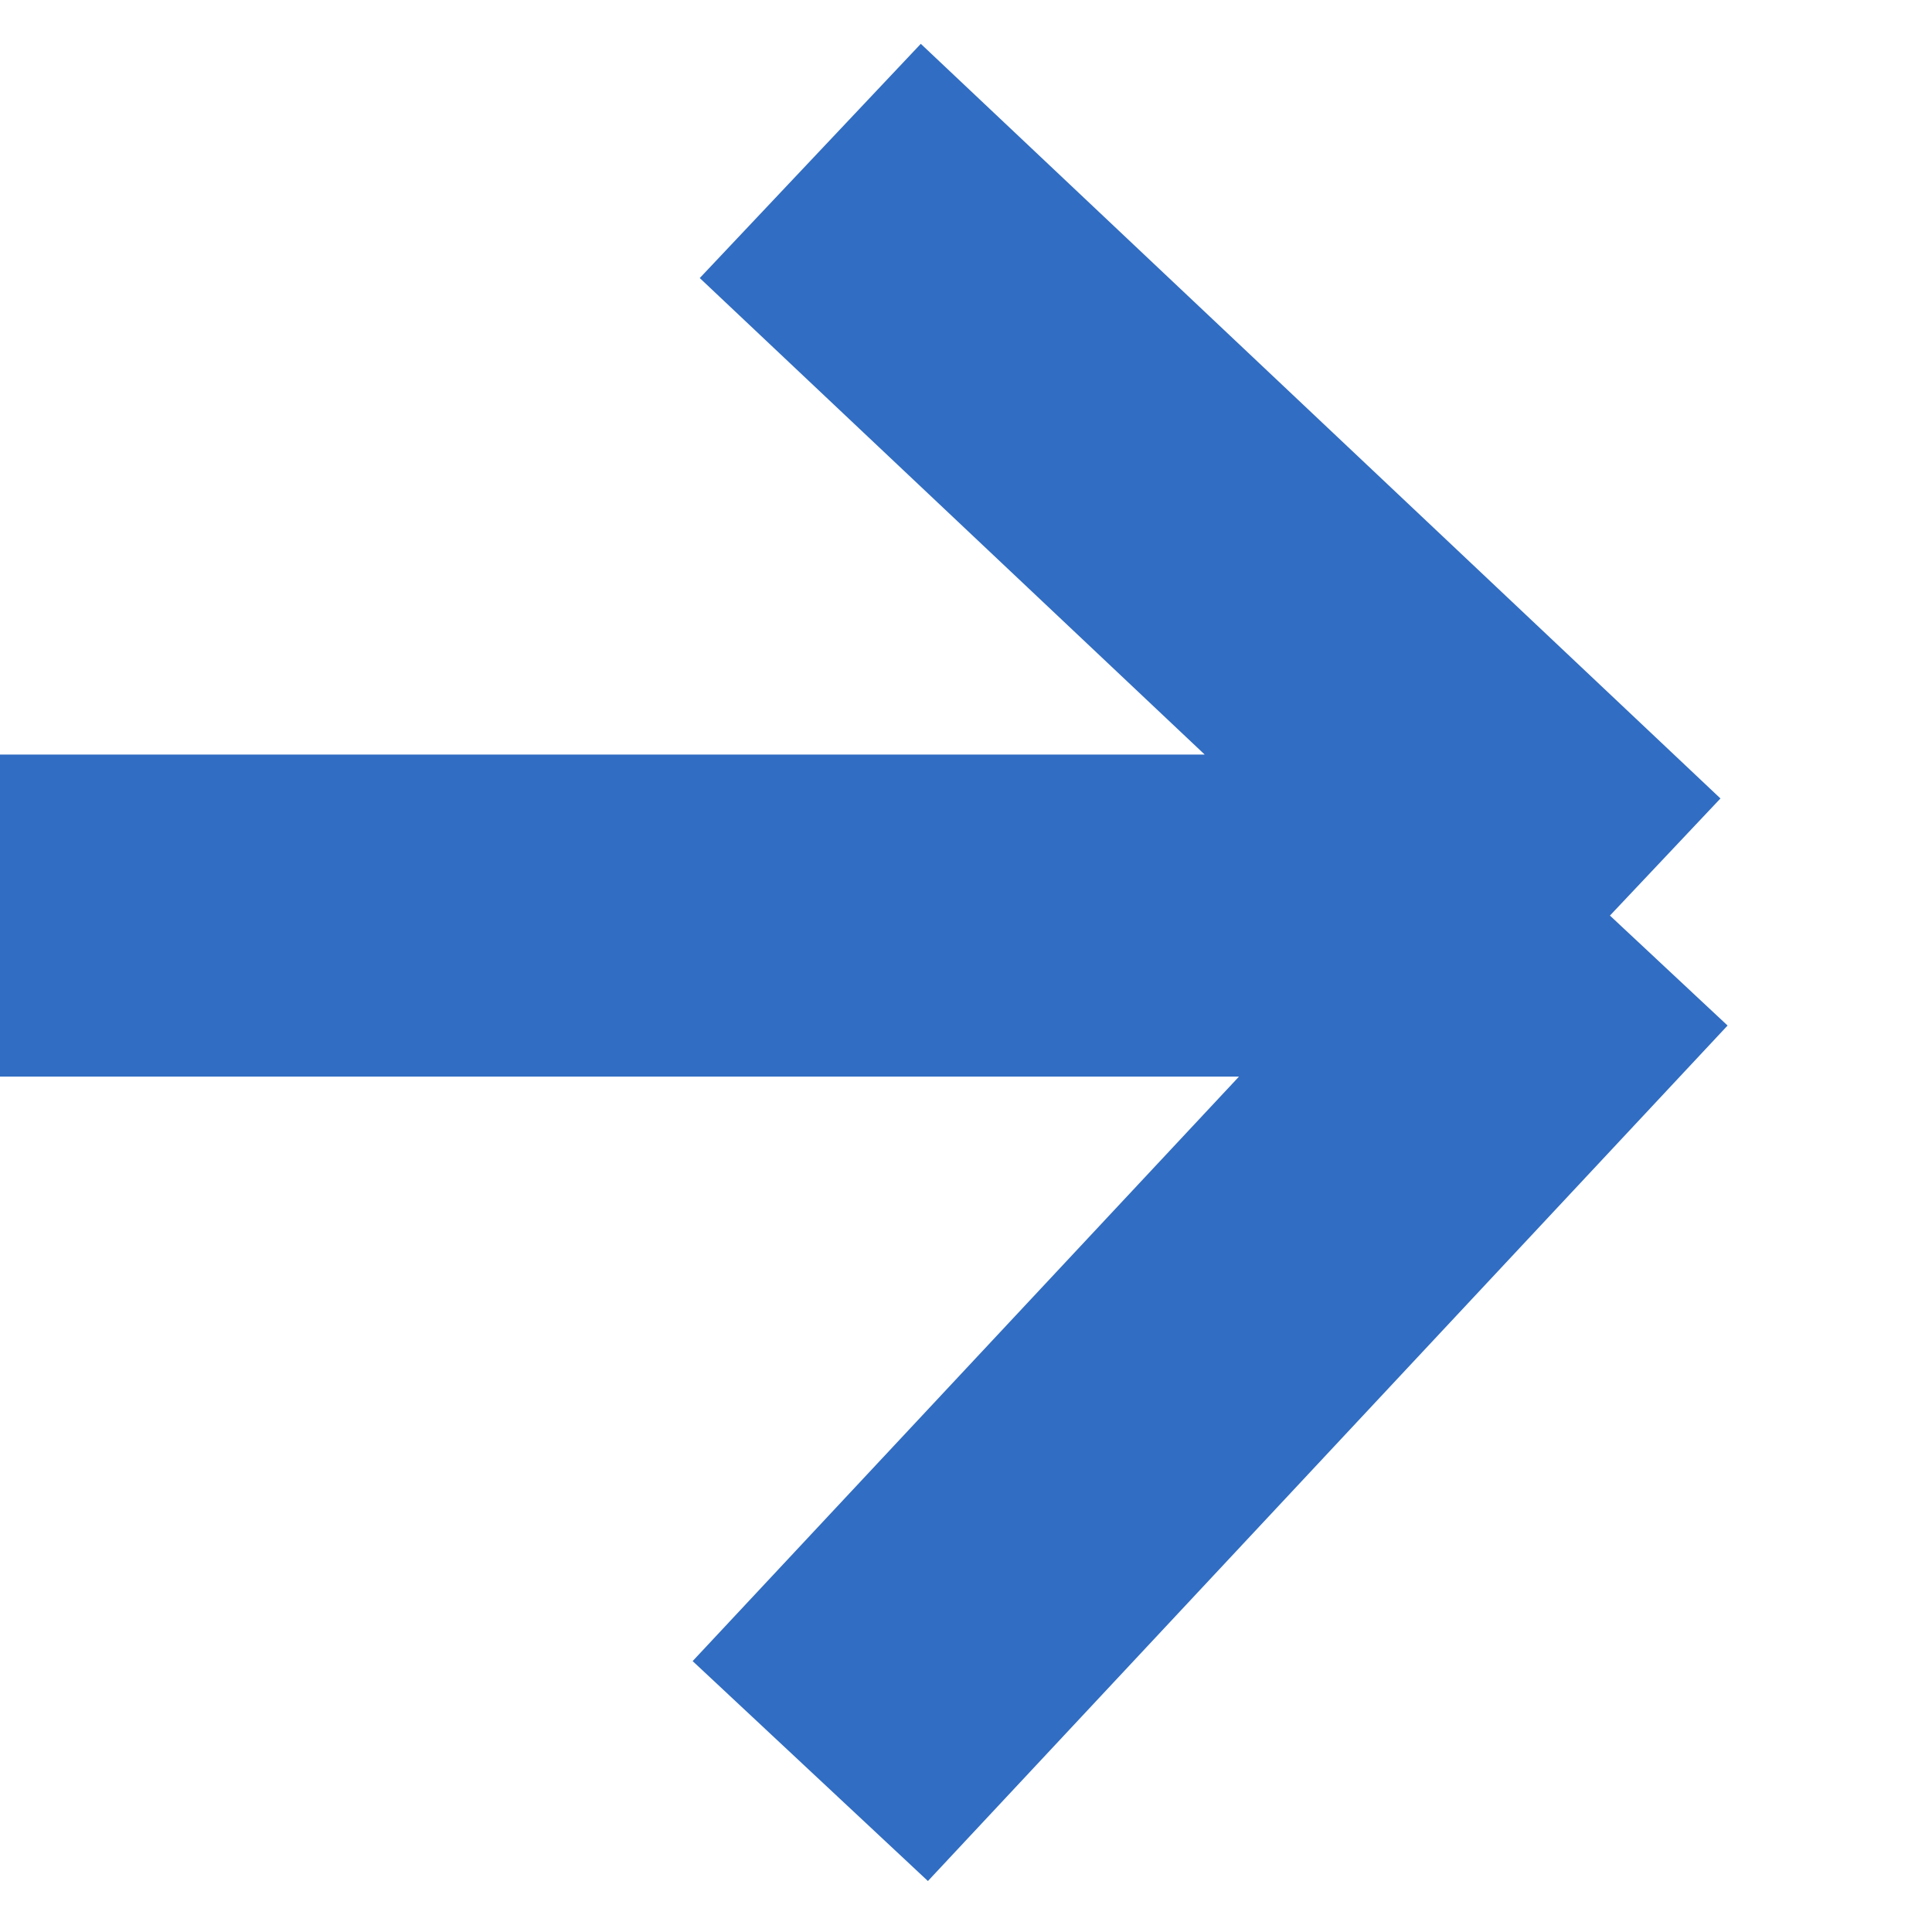
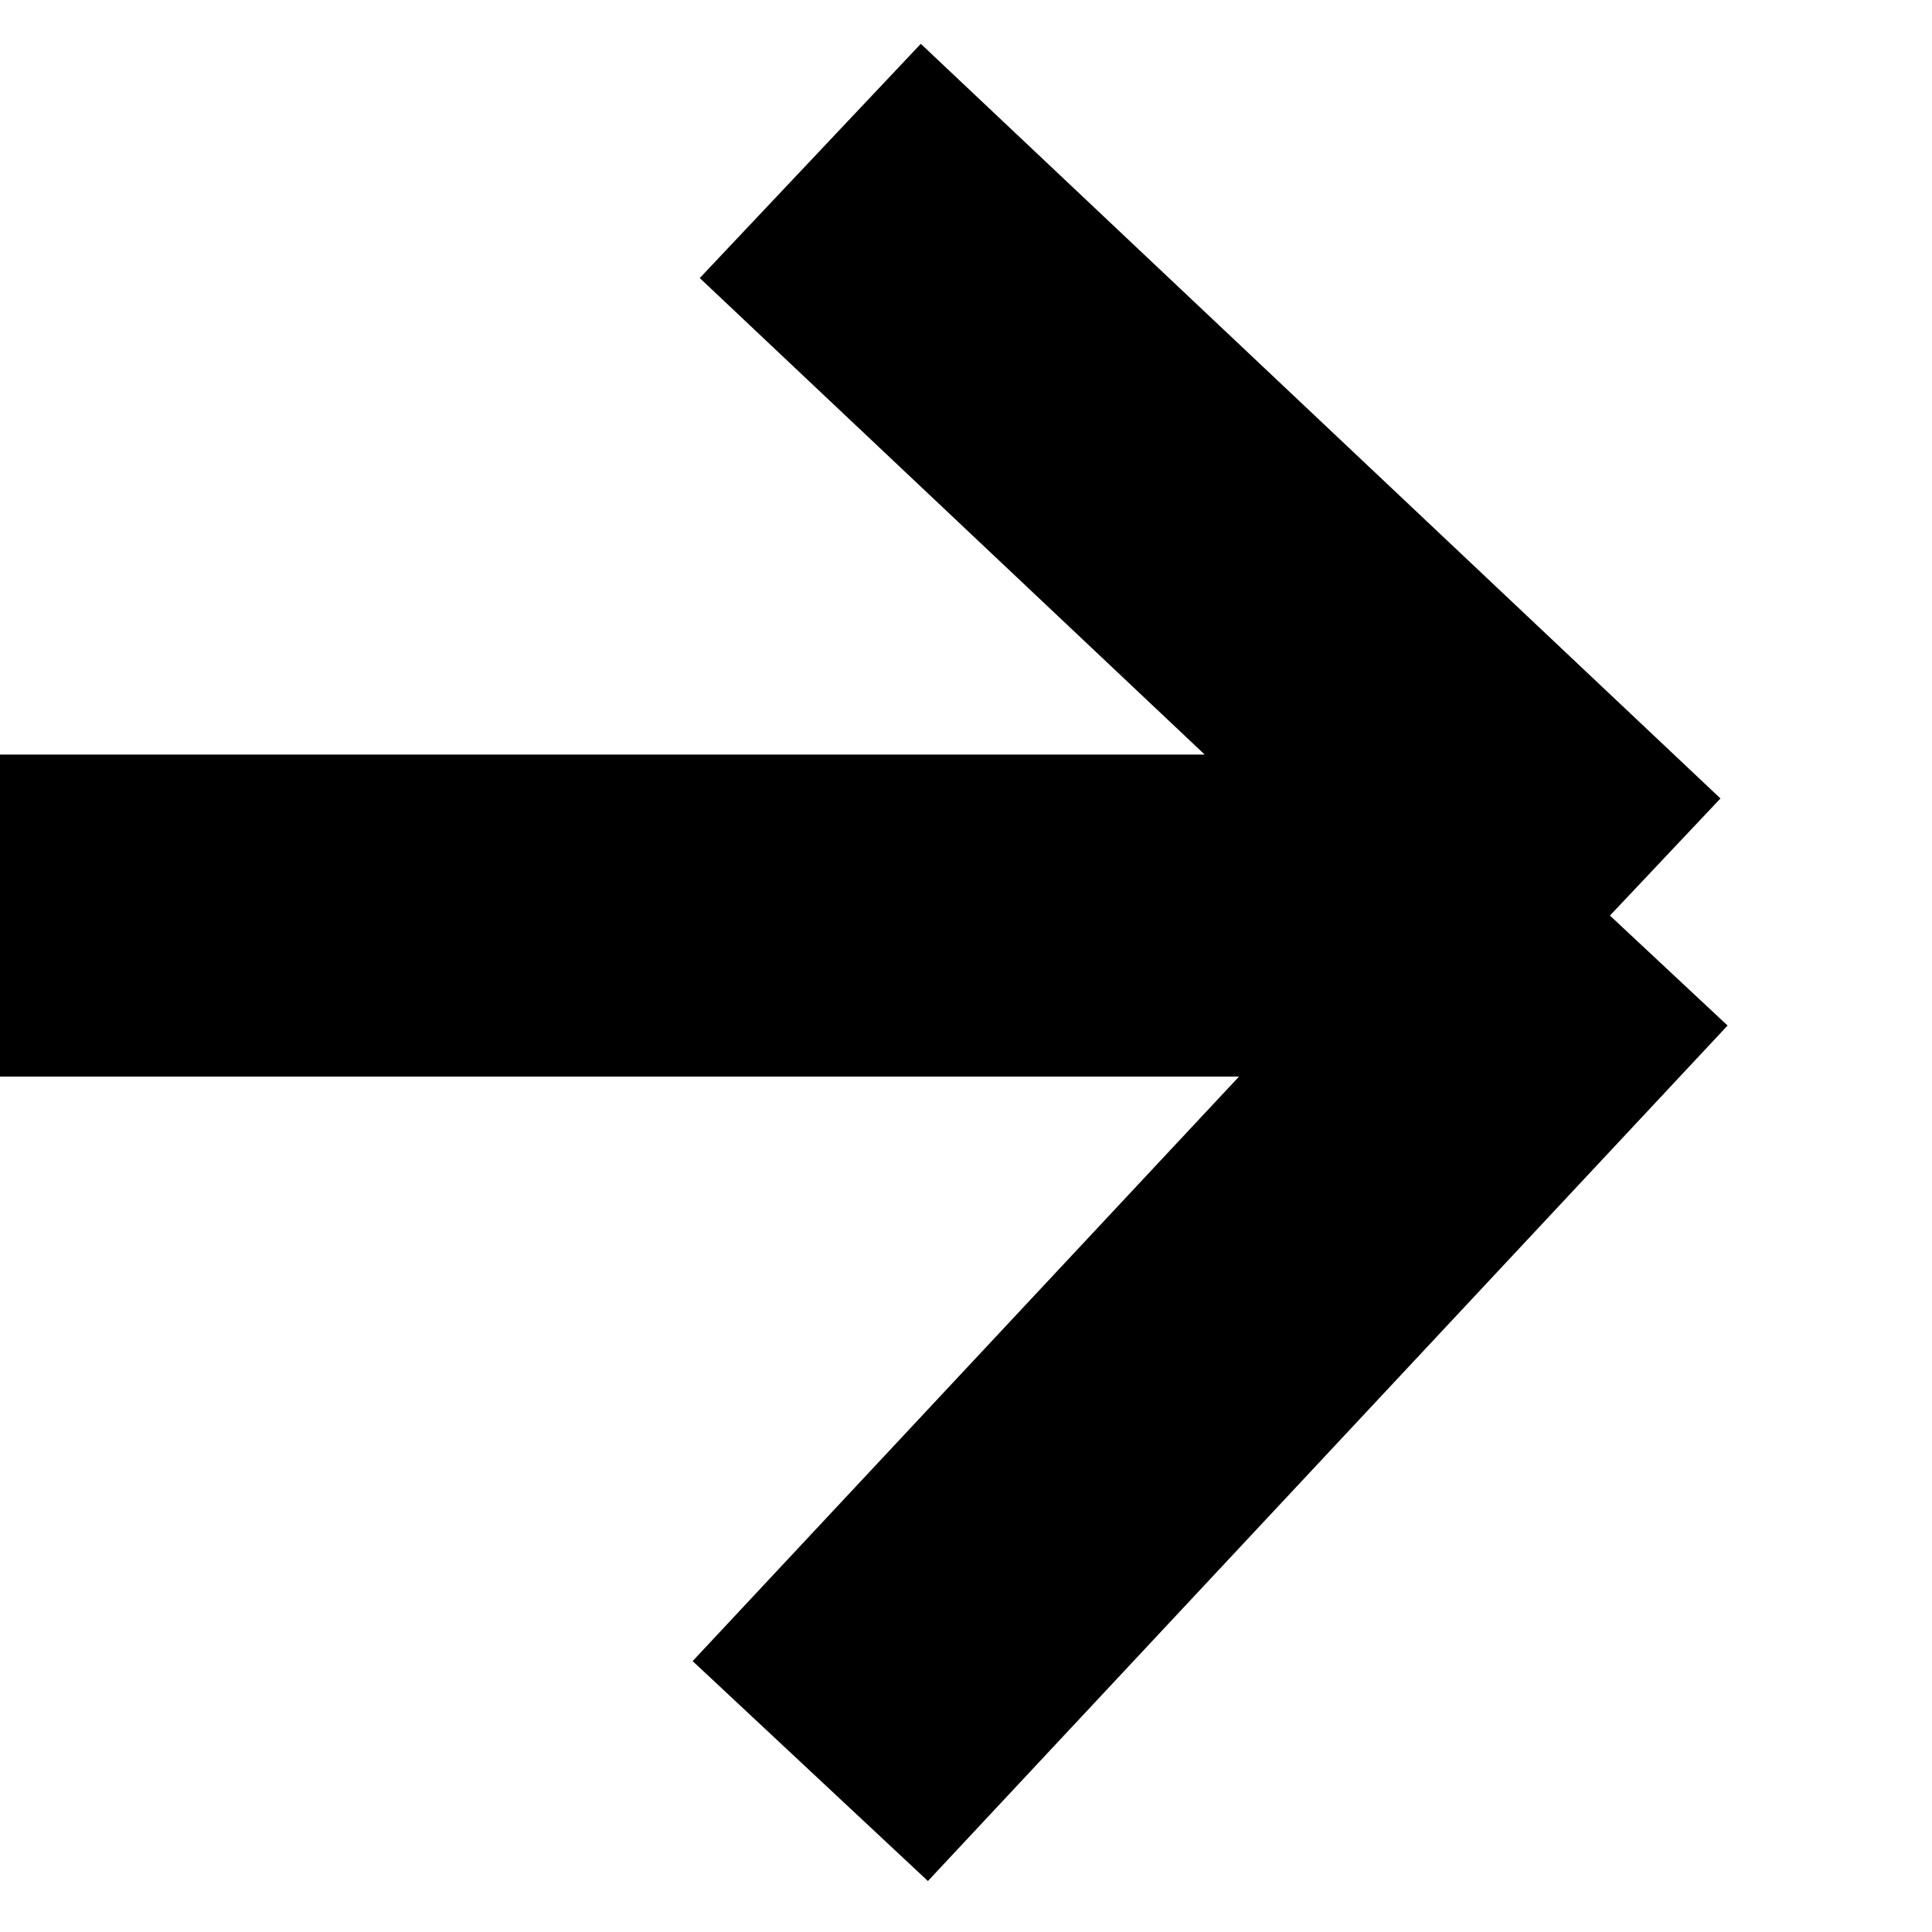
<svg xmlns="http://www.w3.org/2000/svg" width="10" height="10" viewBox="0 0 10 10" fill="currentColor">
  <g clip-path="url(#clip0_2369_2083)">
-     <path d="M0 4.739H8.333M8.333 4.739L4.194 9.167M8.333 4.739L4.194 0.833" stroke="#316DC2" stroke-width="1.667" />
+     <path d="M0 4.739H8.333M8.333 4.739L4.194 9.167M8.333 4.739L4.194 0.833" stroke="currentColor" stroke-width="1.667" />
  </g>
</svg>
